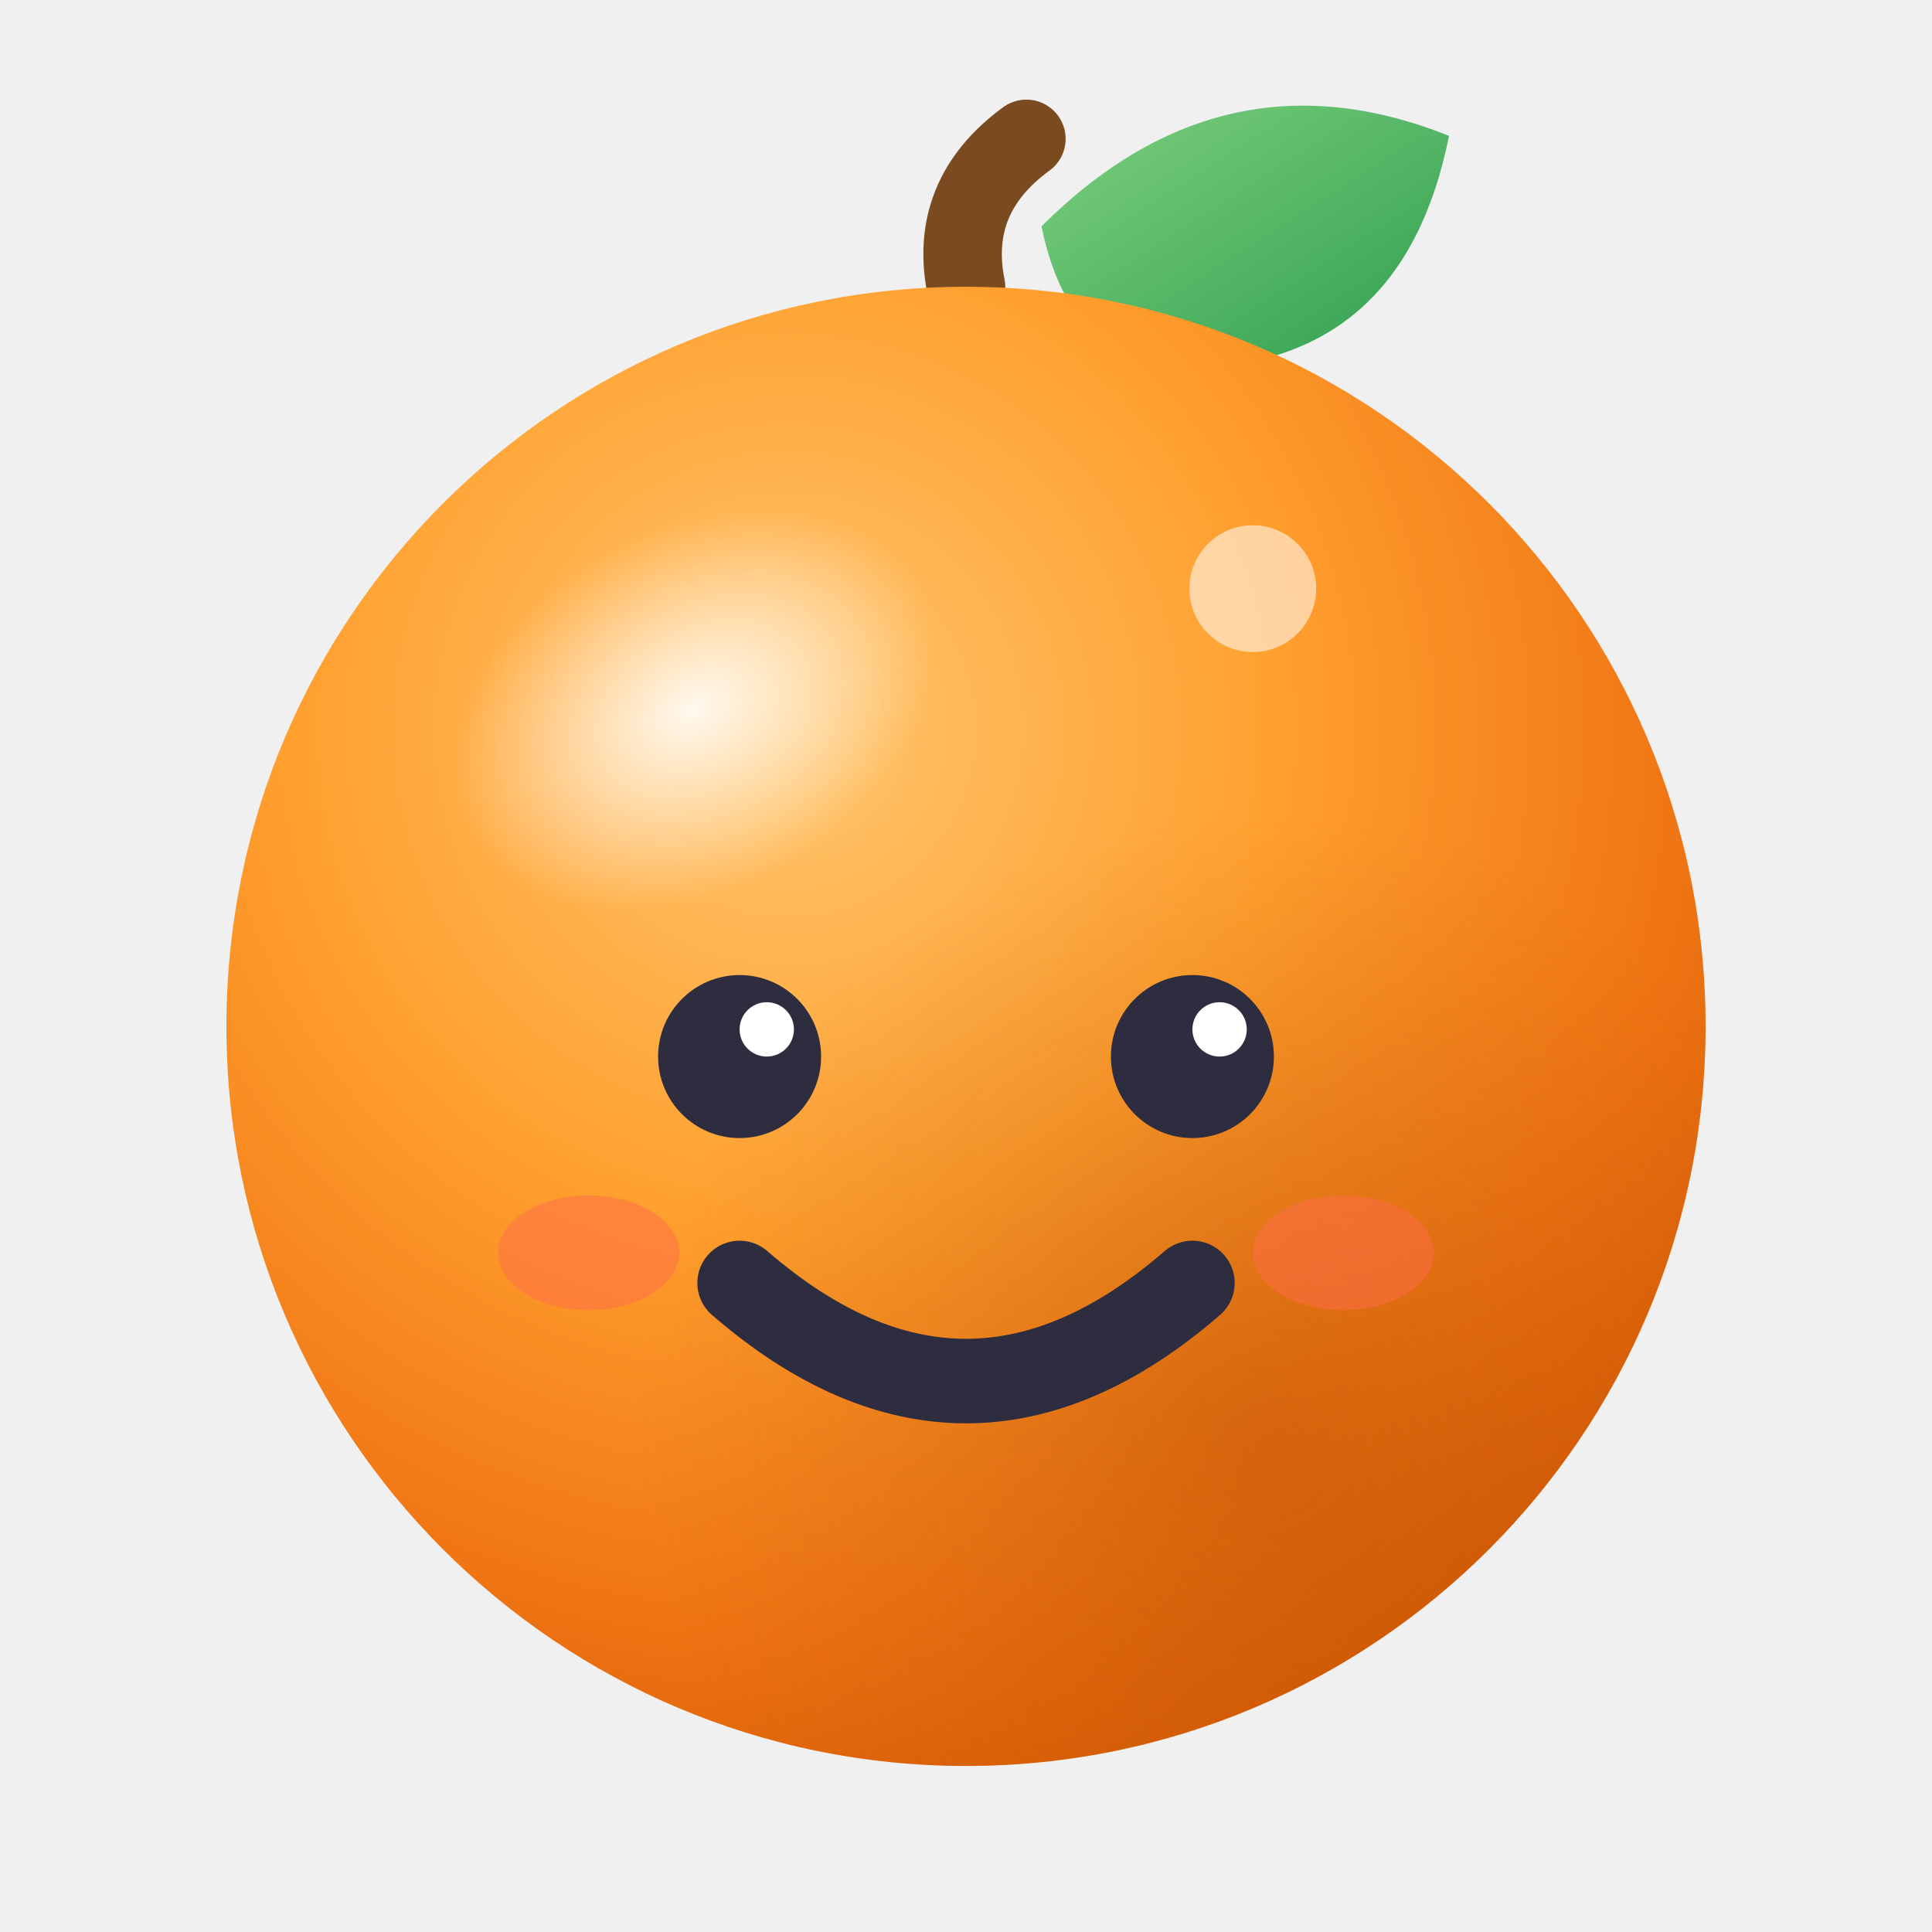
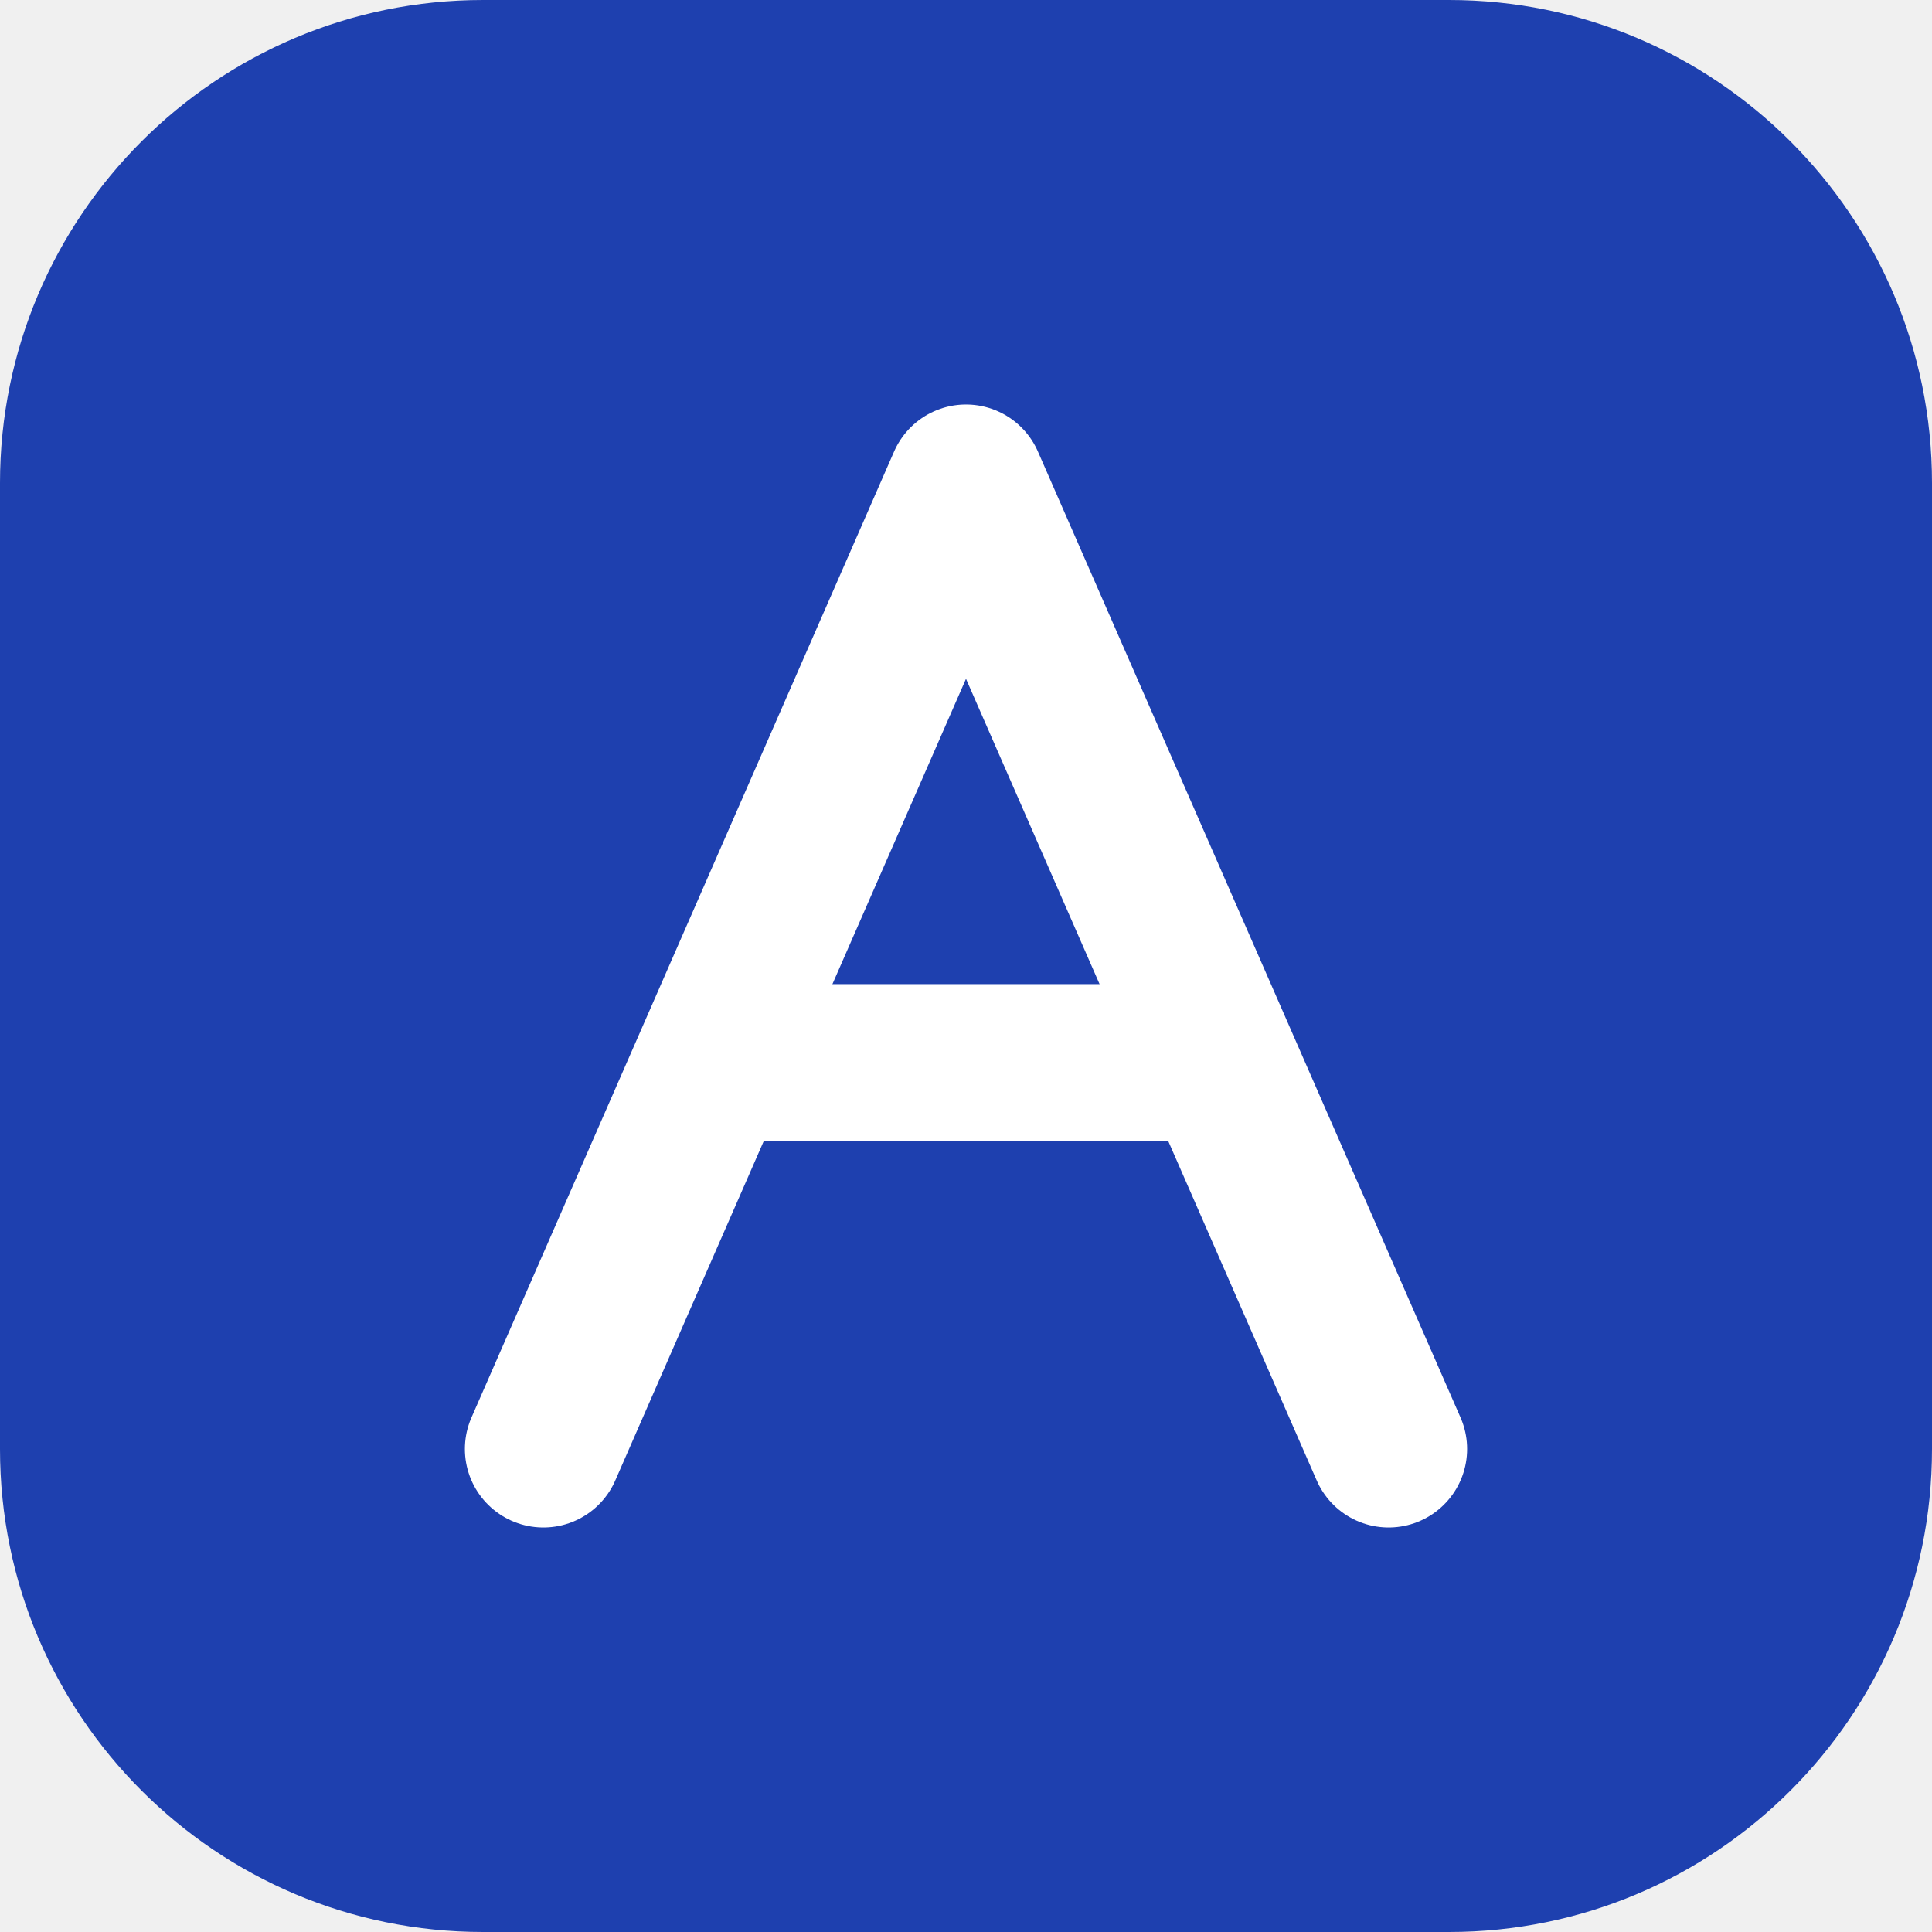
- <svg xmlns="http://www.w3.org/2000/svg" viewBox="0 0 64 64">
-   <defs>
-     <radialGradient id="b" cx="38%" cy="30%" r="75%">
-       <stop offset="0%" stop-color="#FFC66E" />
-       <stop offset="45%" stop-color="#FF9F2E" />
-       <stop offset="80%" stop-color="#F07514" />
-       <stop offset="100%" stop-color="#D95E07" />
-     </radialGradient>
-     <radialGradient id="s" cx="70%" cy="78%" r="60%">
-       <stop offset="0%" stop-color="#B34A00" stop-opacity="0.45" />
-       <stop offset="70%" stop-color="#B34A00" stop-opacity="0" />
-     </radialGradient>
-     <linearGradient id="l" x1="0%" y1="0%" x2="100%" y2="100%">
-       <stop offset="0%" stop-color="#7ED07E" />
-       <stop offset="100%" stop-color="#2E9E4F" />
-     </linearGradient>
-     <radialGradient id="g" cx="50%" cy="50%" r="50%">
-       <stop offset="0%" stop-color="#FFFFFF" stop-opacity="0.9" />
-       <stop offset="100%" stop-color="#FFFFFF" stop-opacity="0" />
-     </radialGradient>
-   </defs>
-   <path d="M32 9.5 Q31.4 6.5 34 4.6" fill="none" stroke="#7A4A21" stroke-width="2.6" stroke-linecap="round" />
-   <path d="M34.5 7.5 Q40.5 1.5 48 4.5 Q46.5 12 39.5 12.2 Q35.5 12.3 34.5 7.5 Z" fill="url(#l)" />
-   <circle cx="32" cy="34" r="24.5" fill="url(#b)" />
-   <circle cx="32" cy="34" r="24.5" fill="url(#s)" />
-   <ellipse cx="23" cy="23.5" rx="8.5" ry="6" fill="url(#g)" transform="rotate(-28 23 23.5)" />
-   <circle cx="41.5" cy="19.5" r="2.1" fill="#FFFFFF" opacity="0.55" />
-   <circle cx="24.5" cy="35" r="2.7" fill="#2d2d3f" />
-   <circle cx="39.5" cy="35" r="2.7" fill="#2d2d3f" />
-   <circle cx="25.4" cy="34.1" r="0.9" fill="#FFFFFF" />
-   <circle cx="40.4" cy="34.1" r="0.9" fill="#FFFFFF" />
-   <path d="M24.5 42.5 Q32 49 39.5 42.5" fill="none" stroke="#2d2d3f" stroke-width="2.8" stroke-linecap="round" />
-   <ellipse cx="19.5" cy="41.5" rx="3" ry="1.9" fill="#FF6B4A" opacity="0.5" />
-   <ellipse cx="44.5" cy="41.5" rx="3" ry="1.9" fill="#FF6B4A" opacity="0.5" />
+ <svg xmlns="http://www.w3.org/2000/svg" viewBox="0 0 32 32" fill="none">
+   <rect width="32" height="32" rx="8" fill="#1e40af" />
+   <path d="M9 24 16 8l7 16" stroke="#fff" stroke-width="2.6" stroke-linecap="round" stroke-linejoin="round" />
+   <path d="M12.2 17.6h7.6" stroke="#fff" stroke-width="2.6" stroke-linecap="round" />
</svg>
